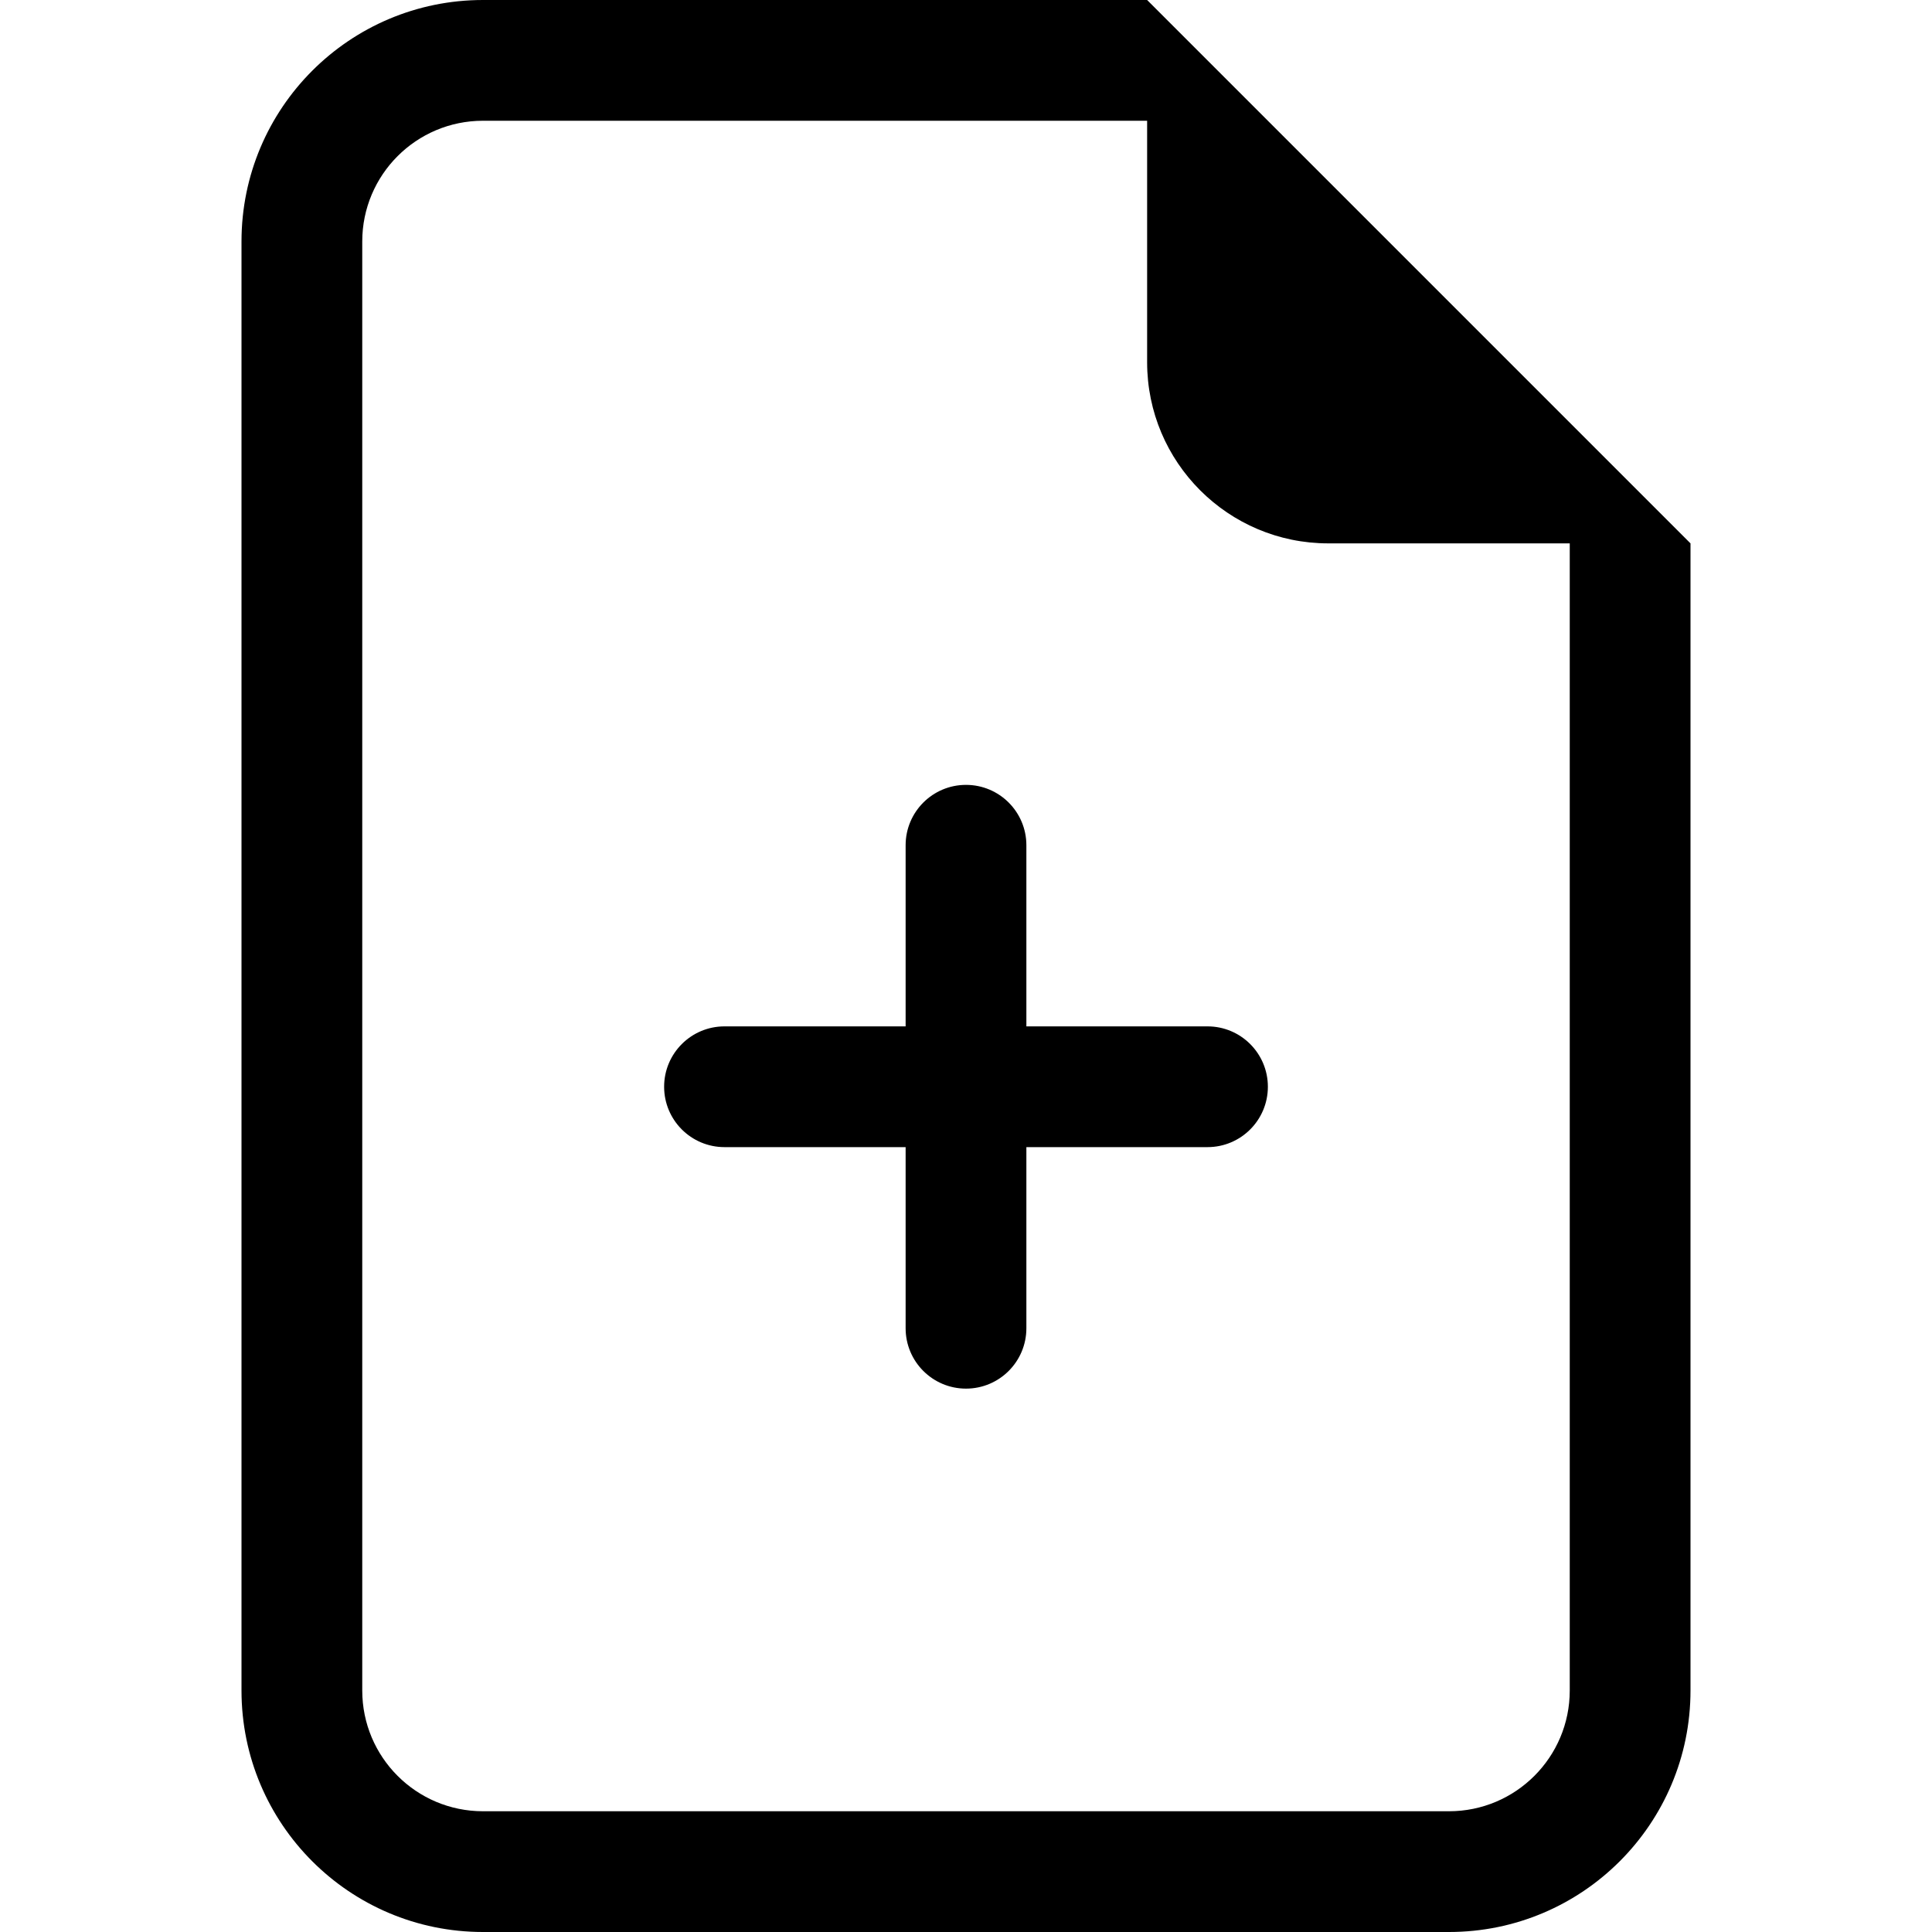
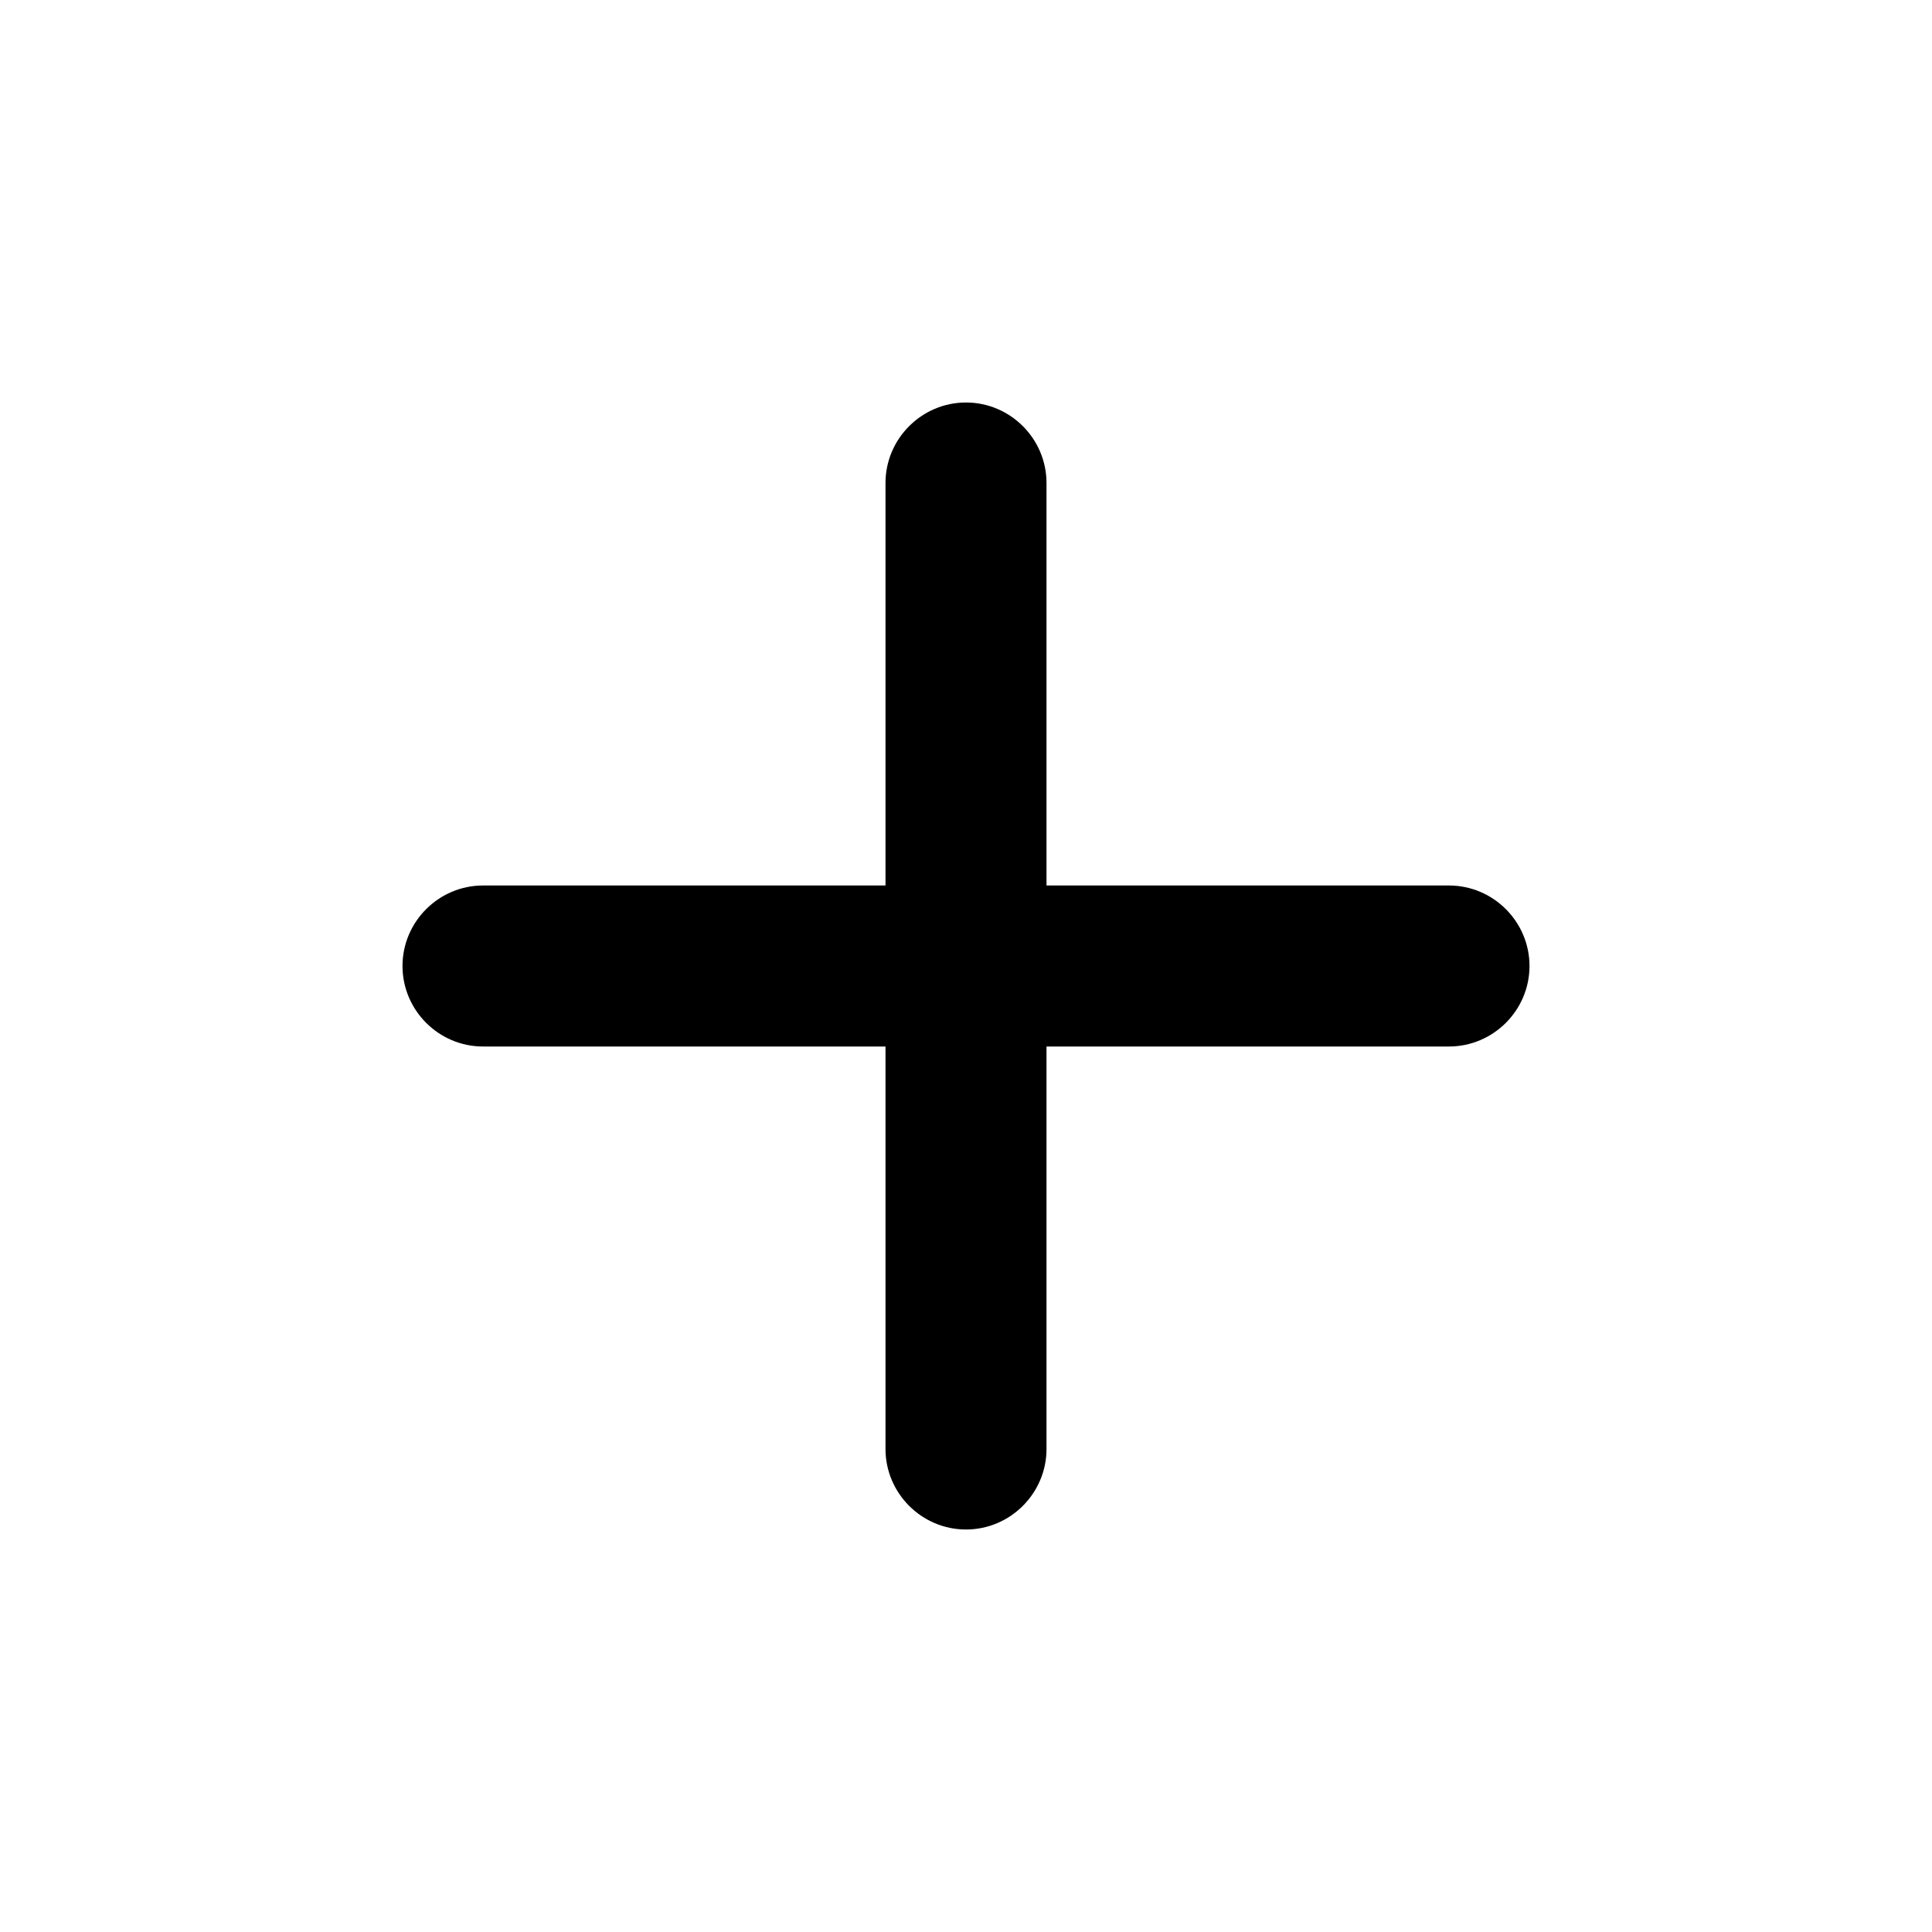
- <svg xmlns="http://www.w3.org/2000/svg" width="16" height="16" fill="currentColor" class="bi bi-file-earmark-plus" viewBox="0 0 16 16">
-   <path d="M8 6.5a.5.5 0 0 1 .5.5v1.5H10a.5.5 0 0 1 0 1H8.5V11a.5.5 0 0 1-1 0V9.5H6a.5.5 0 0 1 0-1h1.5V7a.5.5 0 0 1 .5-.5" />
-   <path d="M14 4.5V14a2 2 0 0 1-2 2H4a2 2 0 0 1-2-2V2a2 2 0 0 1 2-2h5.5zm-3 0A1.5 1.5 0 0 1 9.5 3V1H4a1 1 0 0 0-1 1v12a1 1 0 0 0 1 1h8a1 1 0 0 0 1-1V4.5z" />
+ <svg xmlns="http://www.w3.org/2000/svg" width="24" height="24" viewBox="0 0 24 24" id="add">
+   <path fill="none" d="M0 0h24v24H0V0z" />
+   <path d="M18 13h-5v5c0 .55-.45 1-1 1s-1-.45-1-1v-5H6c-.55 0-1-.45-1-1s.45-1 1-1h5V6c0-.55.45-1 1-1s1 .45 1 1v5h5c.55 0 1 .45 1 1s-.45 1-1 1z" />
</svg>
